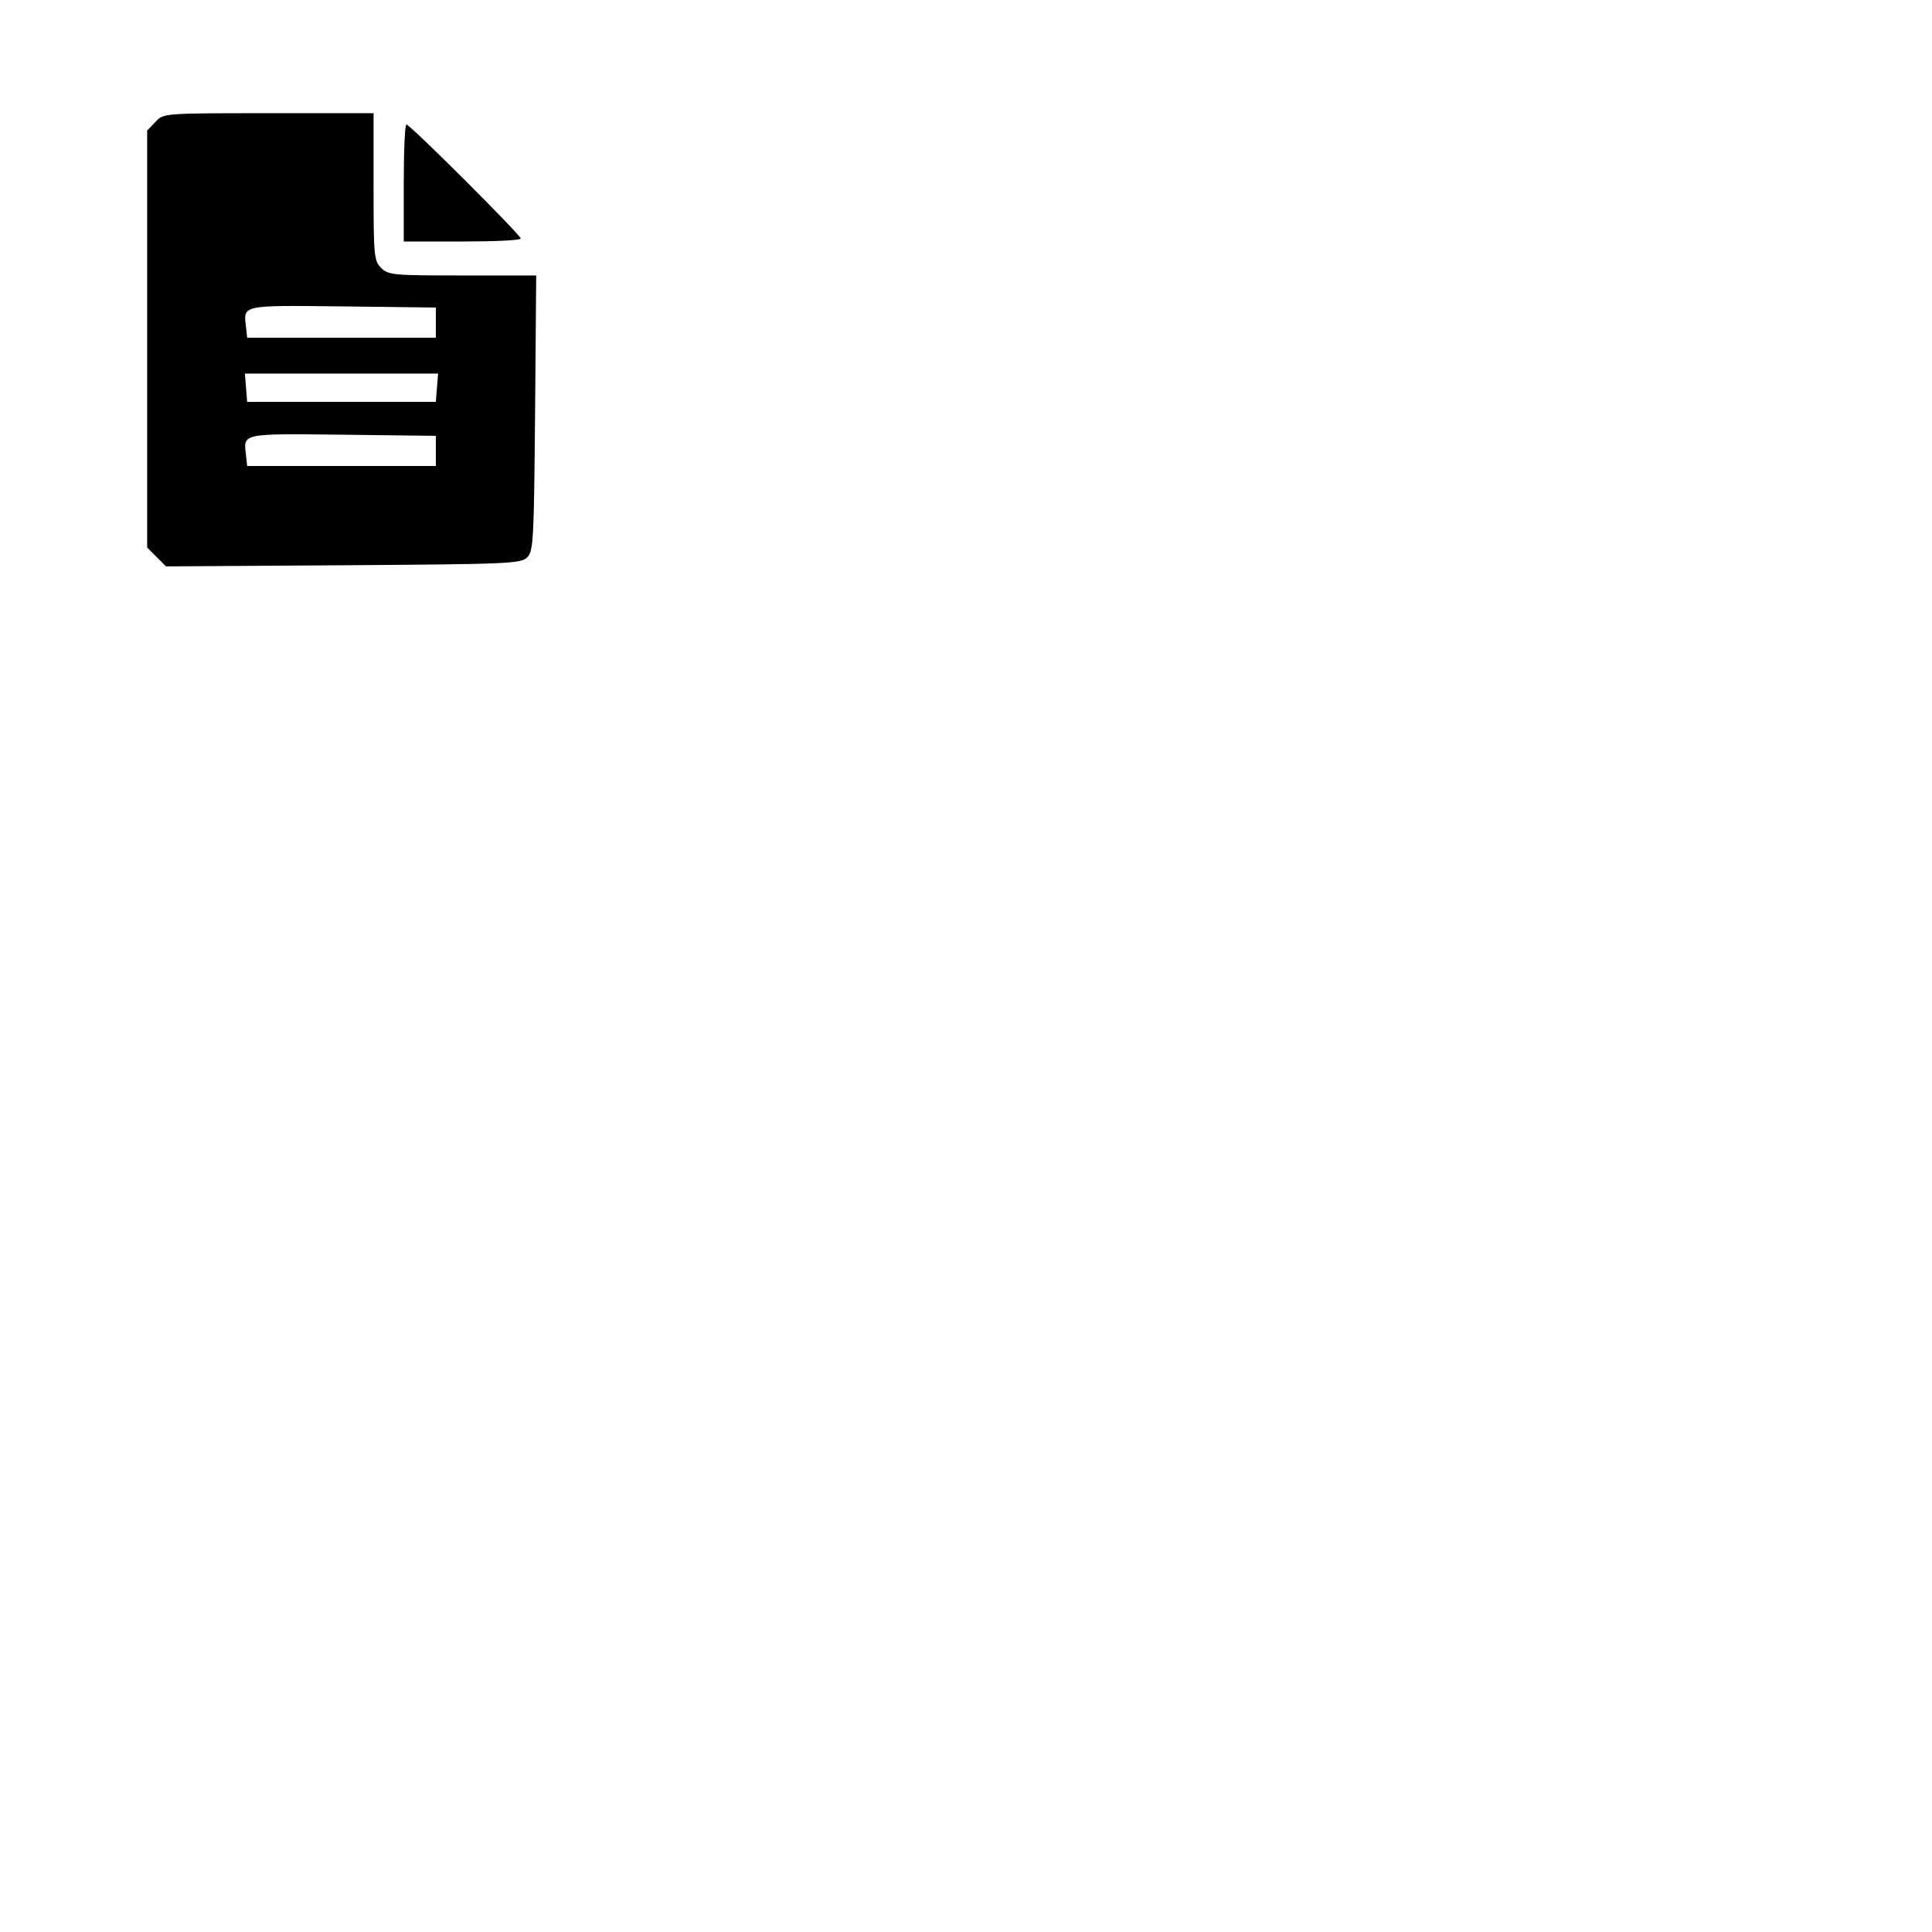
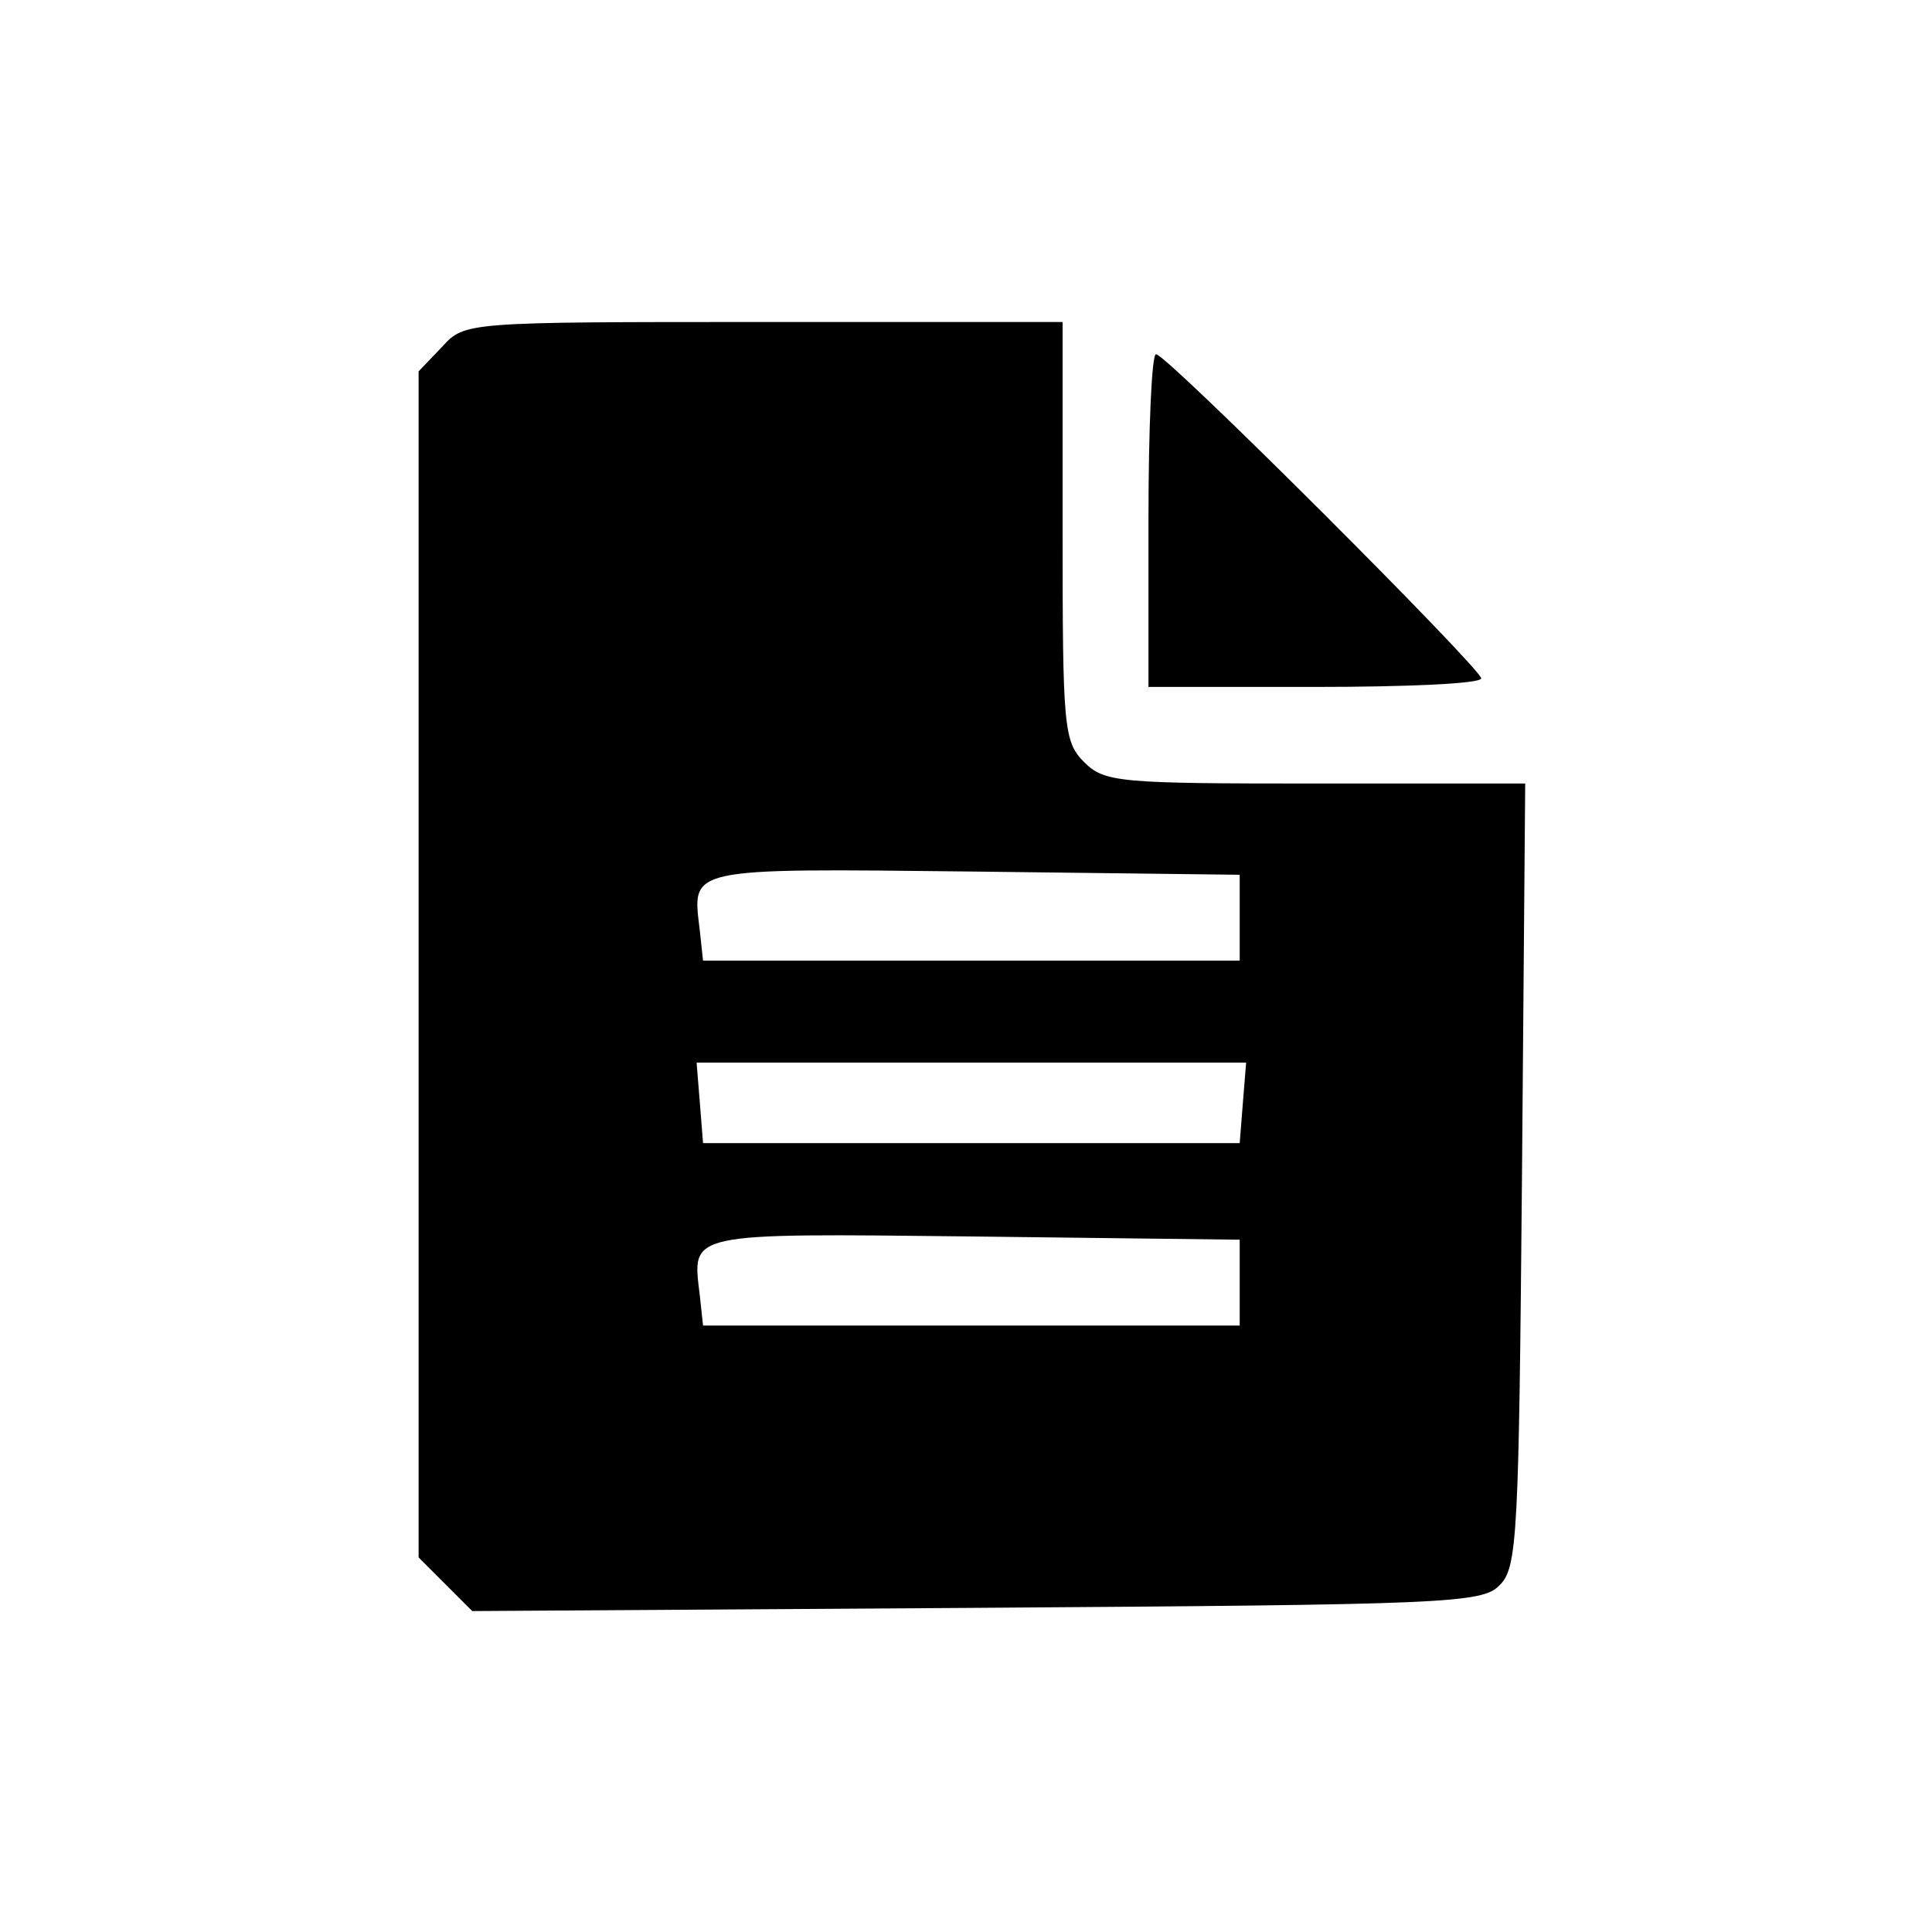
- <svg xmlns="http://www.w3.org/2000/svg" version="1.0" width="180pt" height="180pt" viewBox="0 0 512 512" preserveAspectRatio="xMidYMid meet">
+ <svg xmlns="http://www.w3.org/2000/svg" version="1.0" width="180pt" height="180pt" viewBox="0 0 180 180" preserveAspectRatio="xMidYMid meet">
  <g transform="translate(0,180) scale(0.1,-0.1)" fill="#000000" stroke="none">
    <path d="M412 1477 l-22 -23 0 -553 0 -552 25 -25 25 -25 469 3 c436 3 472 4 488 21 17 16 18 48 21 382 l3 365 -196 0 c-182 0 -196 1 -215 20 -19 19 -20 33 -20 215 l0 195 -278 0 c-278 0 -279 0 -300 -23z m743 -532 l0 -40 -250 0 -250 0 -3 28 c-7 59 -15 58 255 55 l248 -3 0 -40z m3 -172 l-3 -38 -250 0 -250 0 -3 38 -3 37 256 0 256 0 -3 -37z m-3 -168 l0 -40 -250 0 -250 0 -3 28 c-7 59 -15 58 255 55 l248 -3 0 -40z" />
    <path d="M1070 1315 l0 -155 155 0 c85 0 155 3 155 8 0 9 -293 302 -303 302 -4 0 -7 -70 -7 -155z" />
  </g>
</svg>
